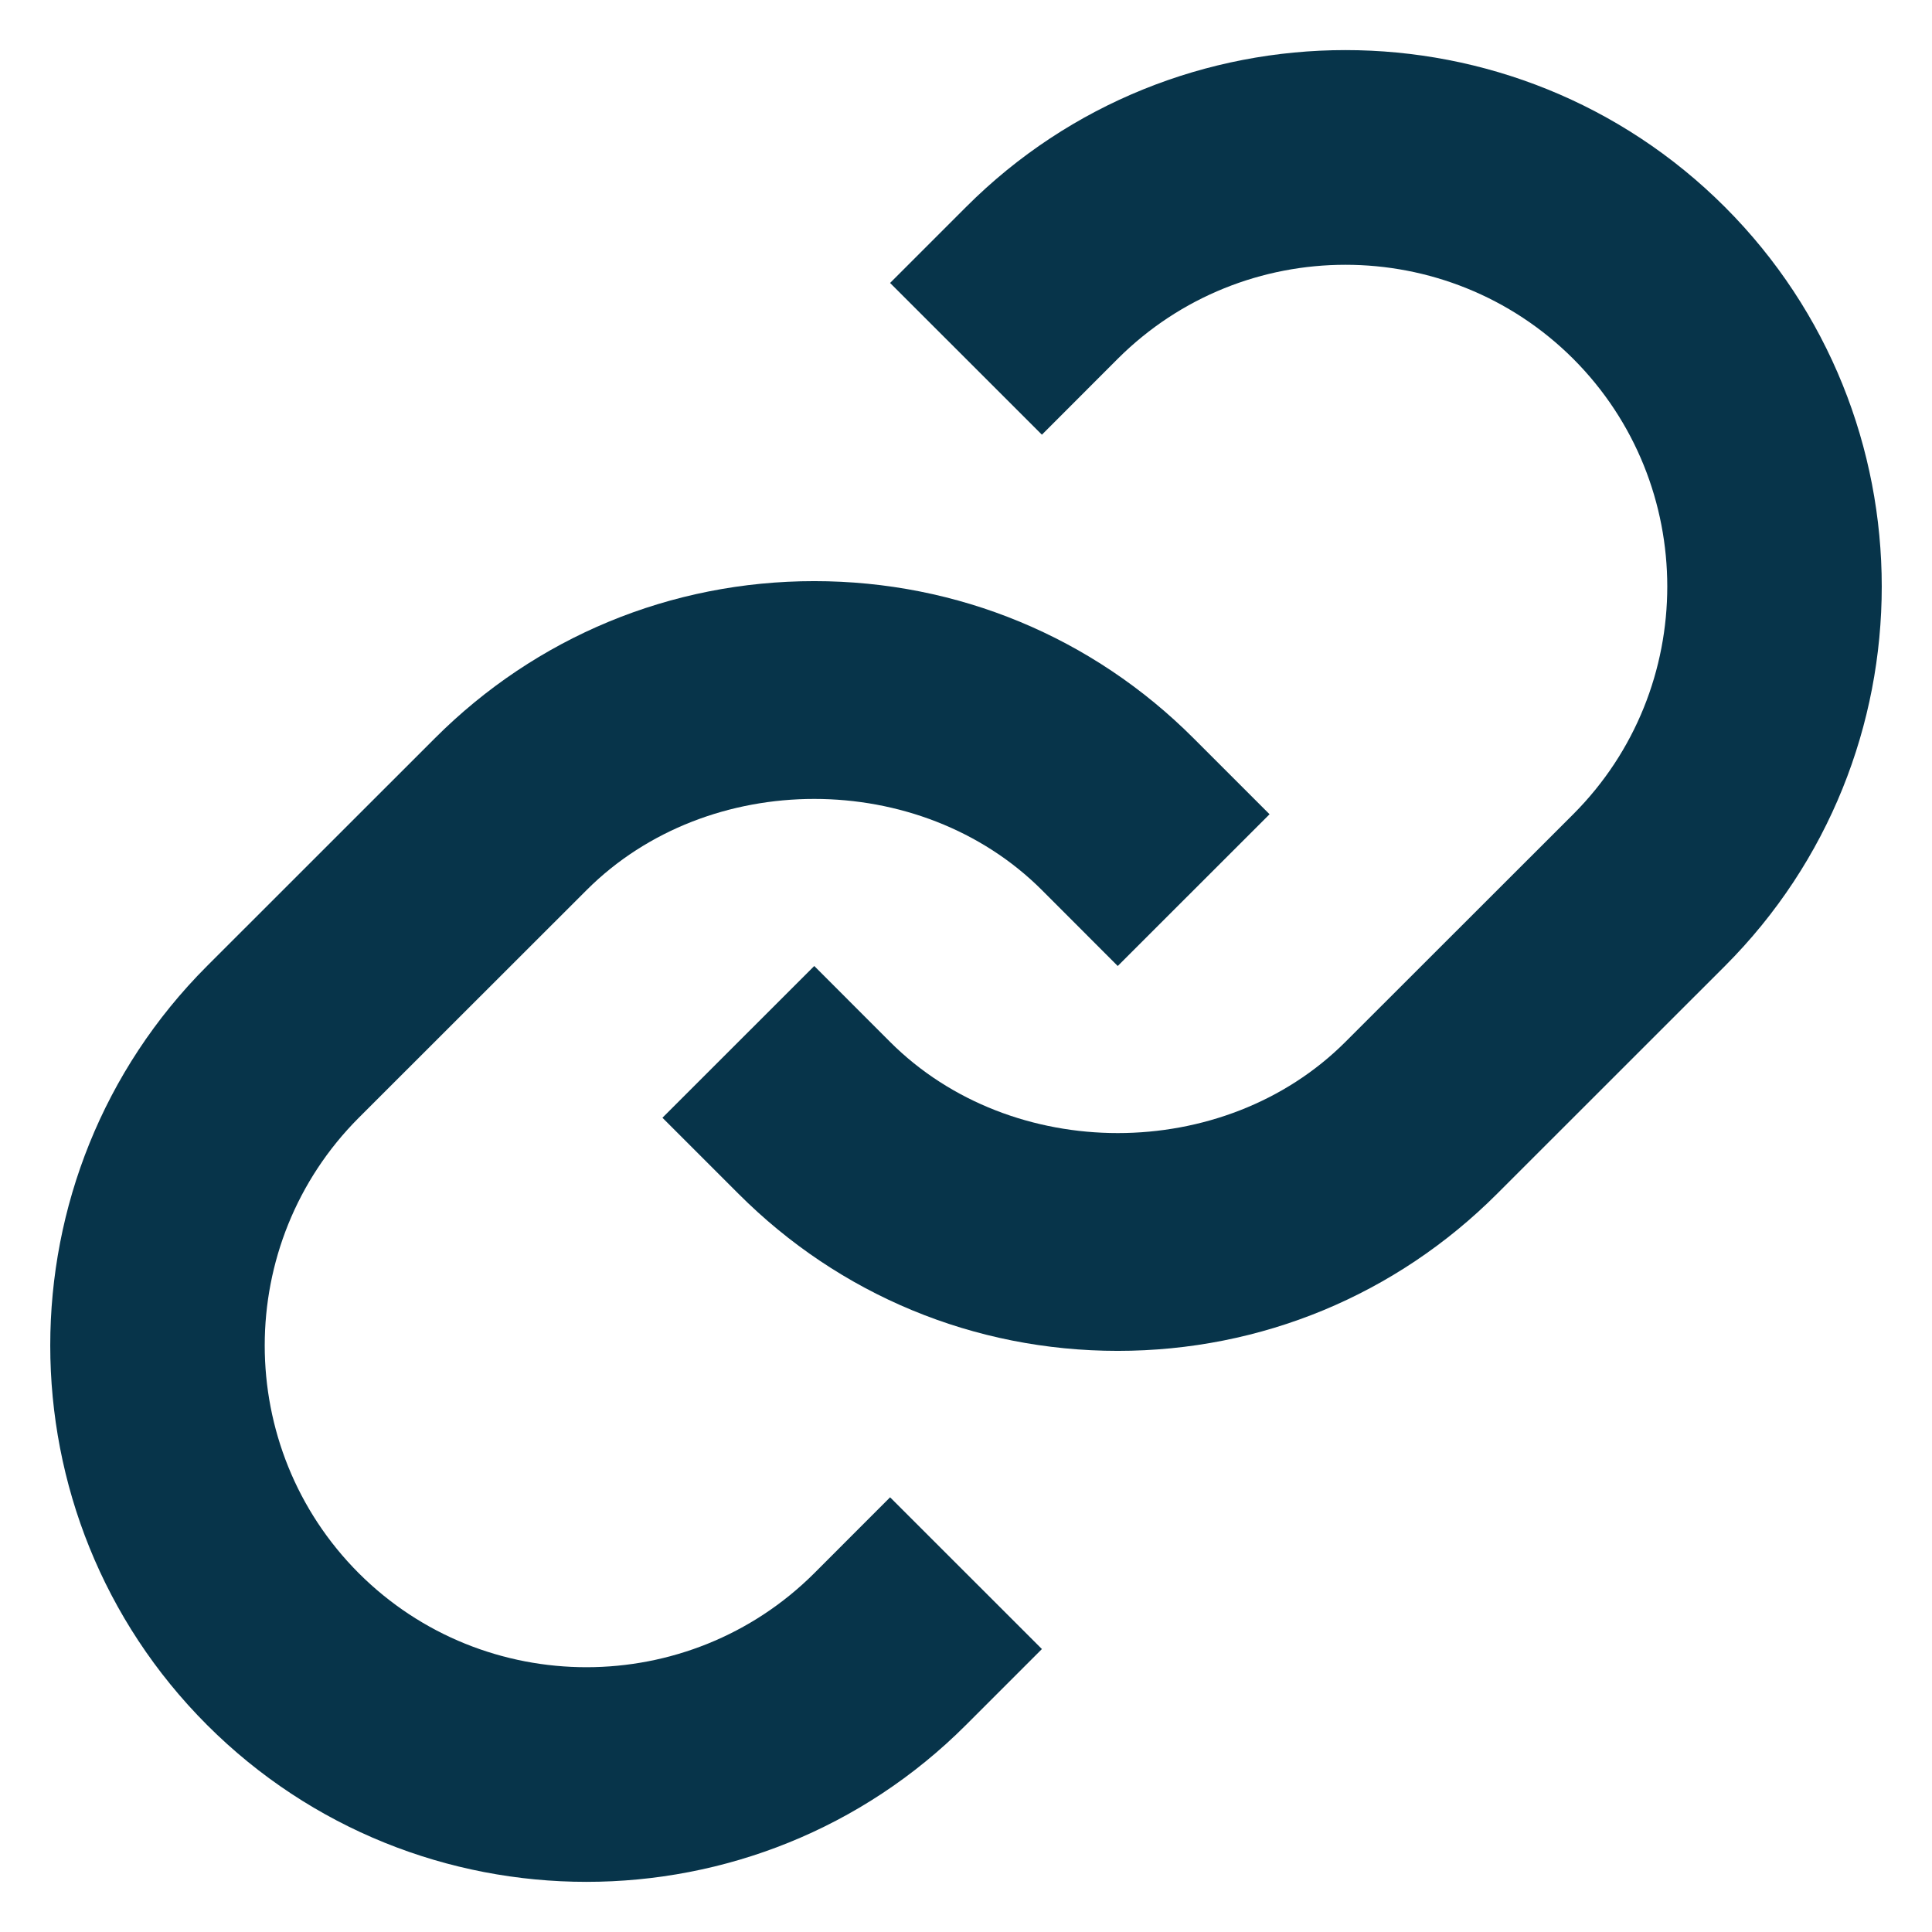
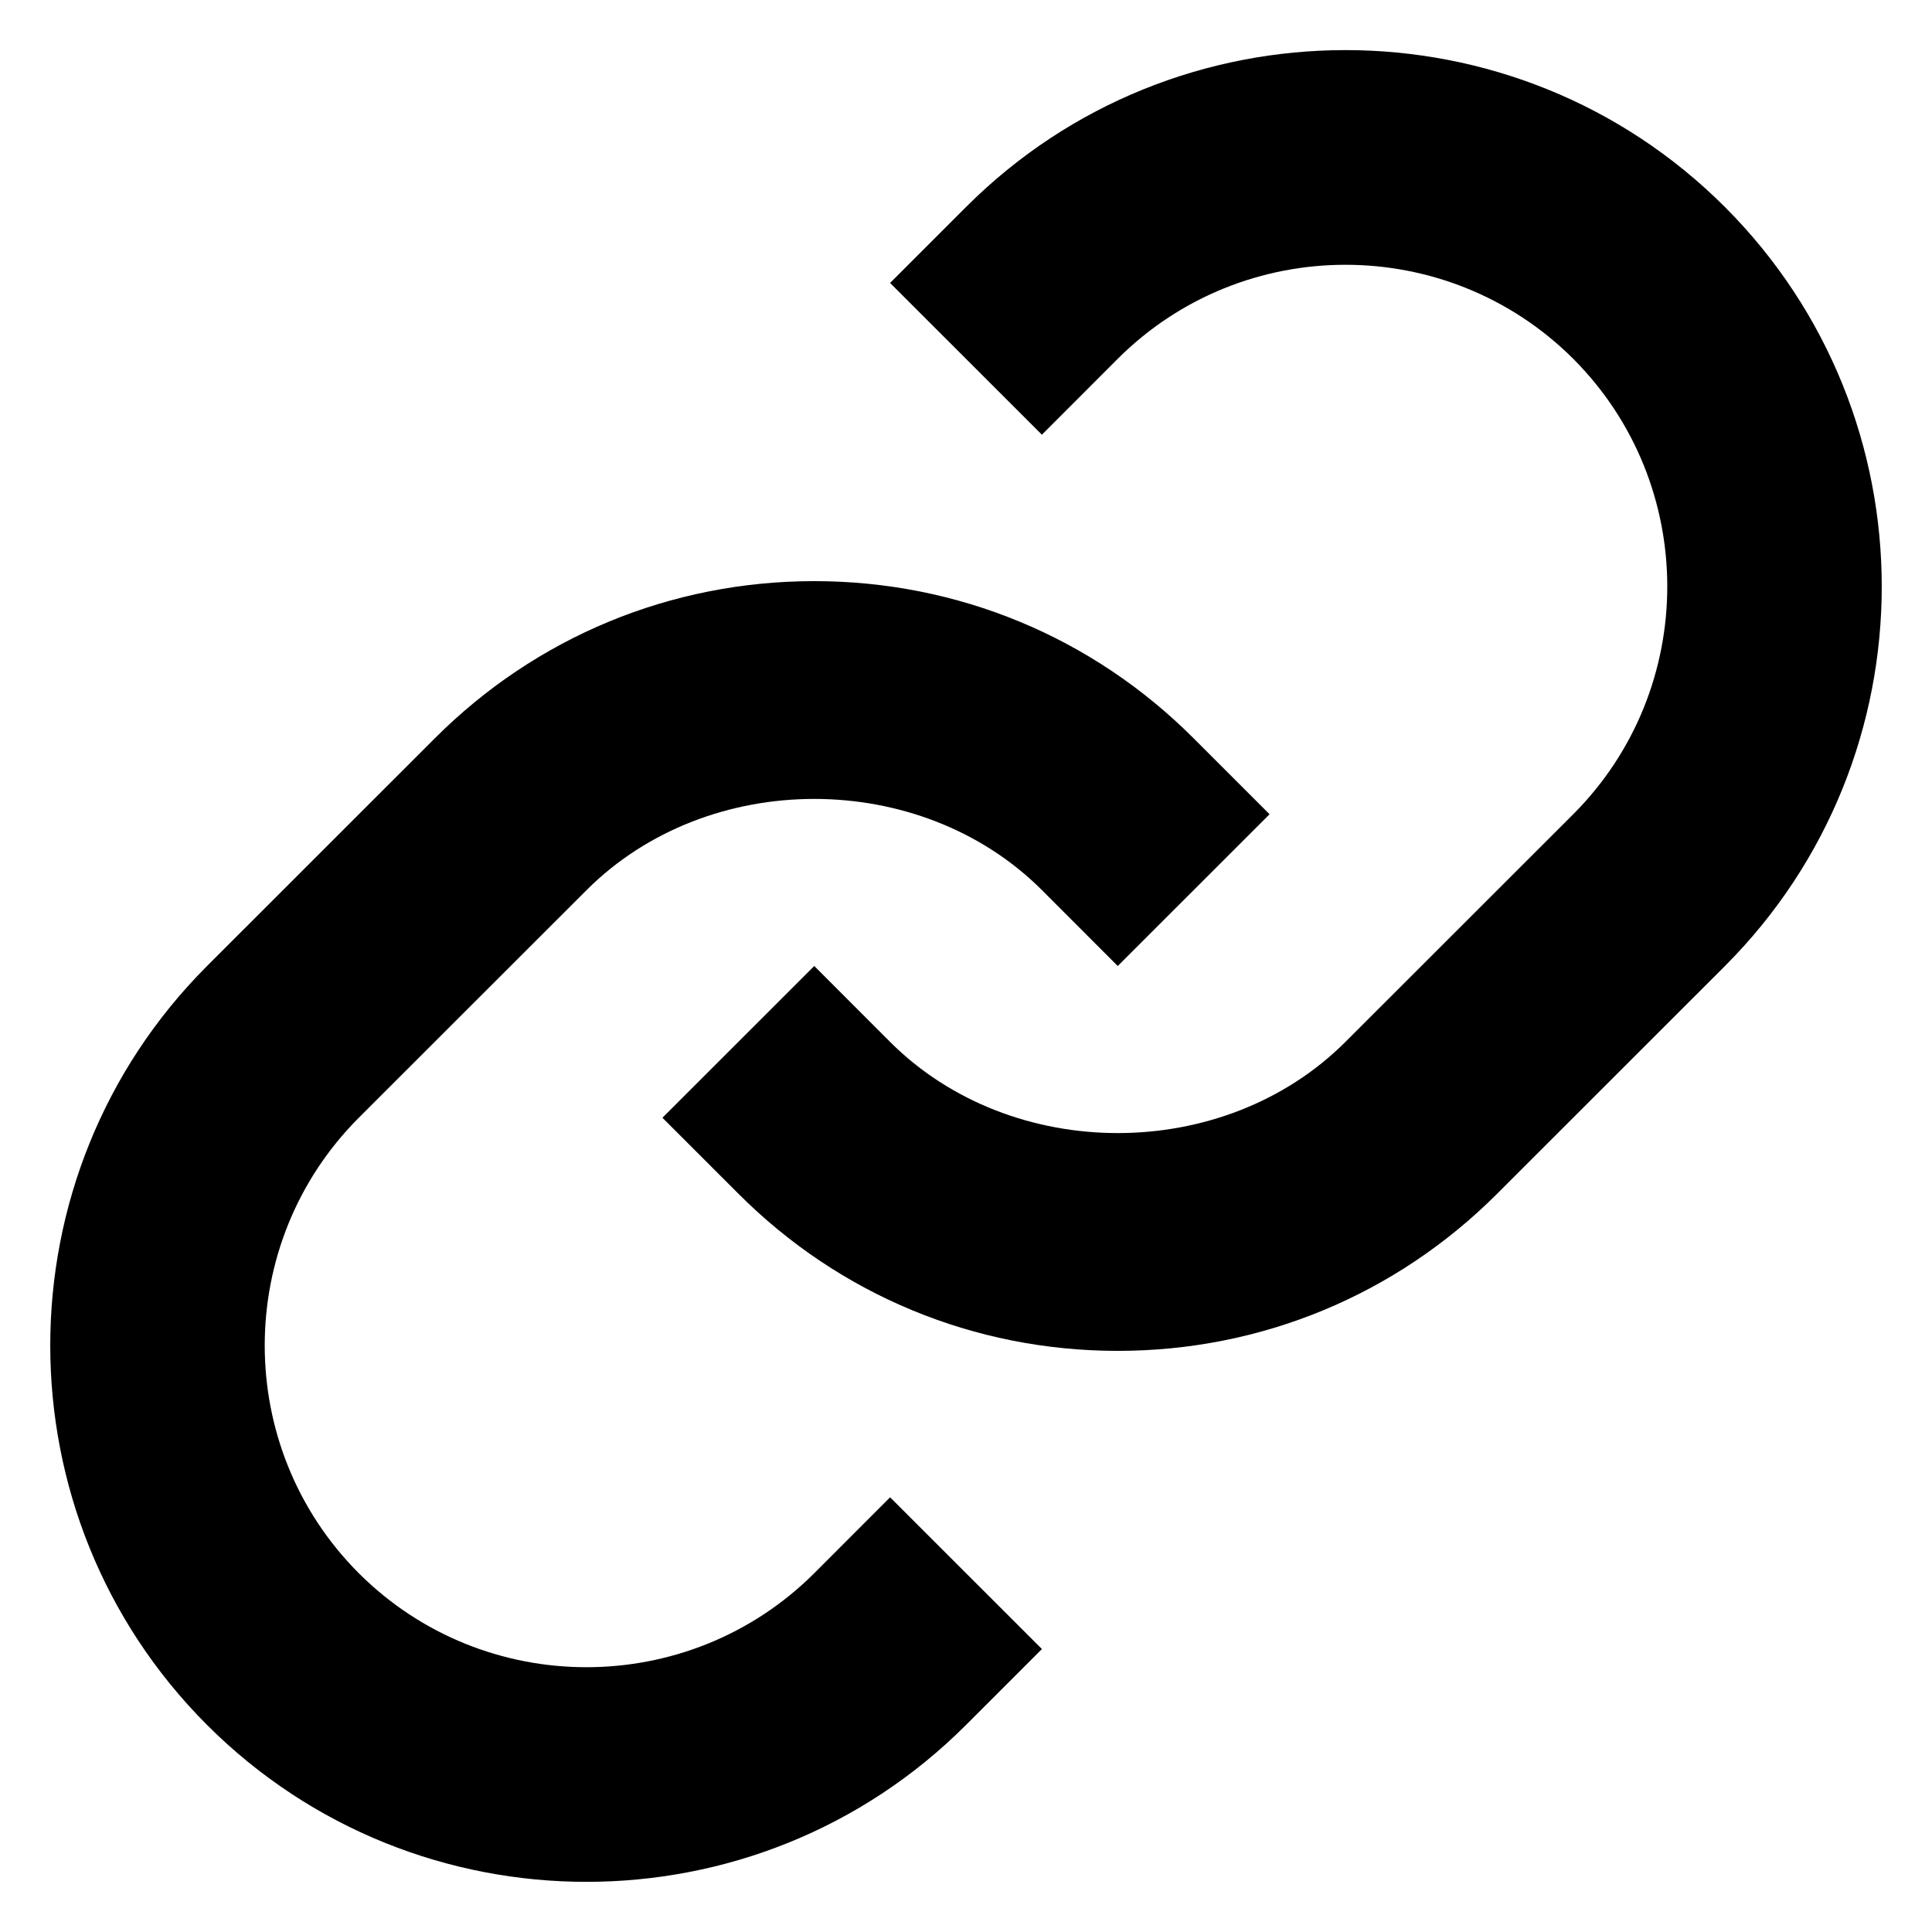
<svg xmlns="http://www.w3.org/2000/svg" width="24" height="24" viewBox="0 0 24 24" fill="none">
-   <path d="M7.287 11.057C8.797 9.547 11.432 9.547 12.943 11.057L13.885 12L15.771 10.115L14.828 9.172C13.571 7.913 11.896 7.219 10.115 7.219C8.333 7.219 6.659 7.913 5.401 9.172L2.572 12C-0.025 14.599 -0.025 18.829 2.572 21.428C3.872 22.728 5.579 23.377 7.285 23.377C8.993 23.377 10.701 22.728 12 21.428L12.943 20.485L11.057 18.6L10.115 19.543C8.555 21.099 6.017 21.101 4.457 19.543C2.899 17.983 2.899 15.445 4.457 13.885L7.287 11.057Z" fill="#07344A" />
-   <path d="M12 2.572L11.057 3.515L12.943 5.4L13.885 4.457C15.444 2.901 17.981 2.899 19.543 4.457C21.101 6.017 21.101 8.555 19.543 10.115L16.713 12.943C15.203 14.453 12.568 14.453 11.057 12.943L10.115 12L8.229 13.885L9.172 14.828C10.429 16.087 12.104 16.781 13.885 16.781C15.667 16.781 17.341 16.087 18.599 14.828L21.428 12C24.025 9.401 24.025 5.171 21.428 2.572C18.828 -0.028 14.597 -0.027 12 2.572Z" fill="#07344A" />
+   <path d="M7.287 11.057C8.797 9.547 11.432 9.547 12.943 11.057L13.885 12L15.771 10.115L14.828 9.172C13.571 7.913 11.896 7.219 10.115 7.219C8.333 7.219 6.659 7.913 5.401 9.172L2.572 12C-0.025 14.599 -0.025 18.829 2.572 21.428C3.872 22.728 5.579 23.377 7.285 23.377C8.993 23.377 10.701 22.728 12 21.428L12.943 20.485L11.057 18.6L10.115 19.543C8.555 21.099 6.017 21.101 4.457 19.543C2.899 17.983 2.899 15.445 4.457 13.885L7.287 11.057Z" fill="#000000" />
+   <path d="M12 2.572L11.057 3.515L12.943 5.4L13.885 4.457C15.444 2.901 17.981 2.899 19.543 4.457C21.101 6.017 21.101 8.555 19.543 10.115L16.713 12.943C15.203 14.453 12.568 14.453 11.057 12.943L10.115 12L8.229 13.885L9.172 14.828C10.429 16.087 12.104 16.781 13.885 16.781C15.667 16.781 17.341 16.087 18.599 14.828L21.428 12C24.025 9.401 24.025 5.171 21.428 2.572C18.828 -0.028 14.597 -0.027 12 2.572Z" fill="#000000" />
</svg>
